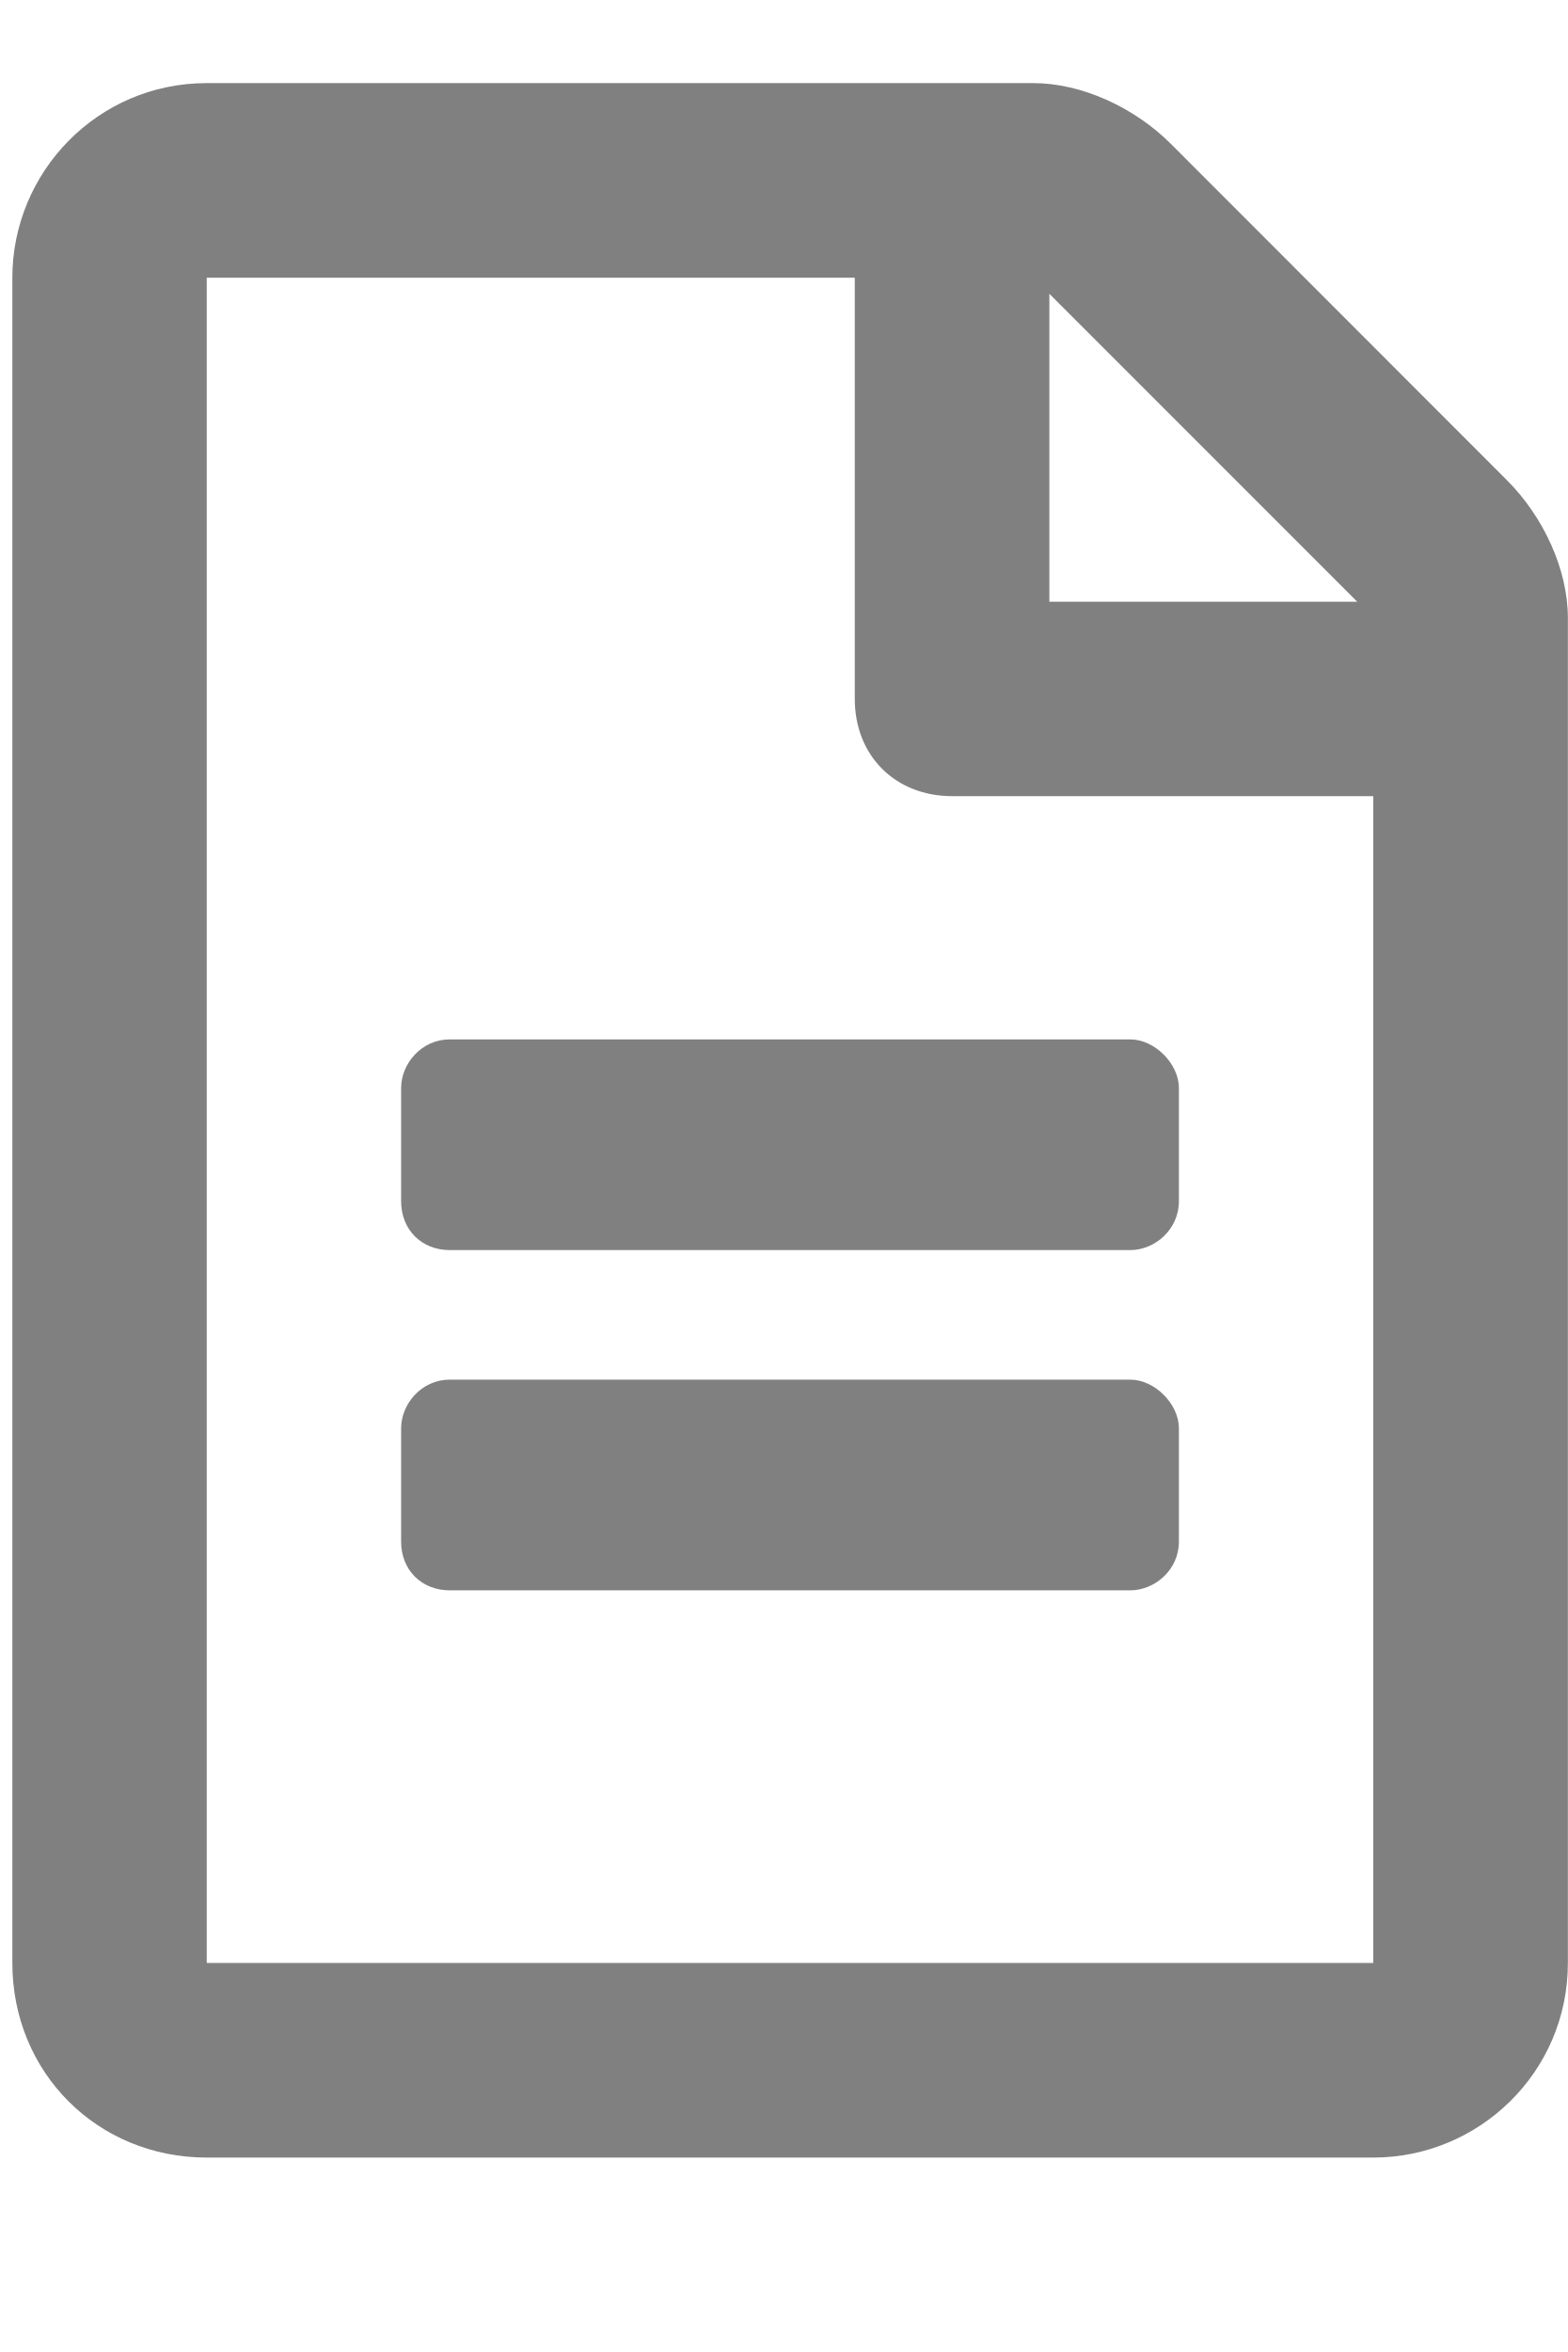
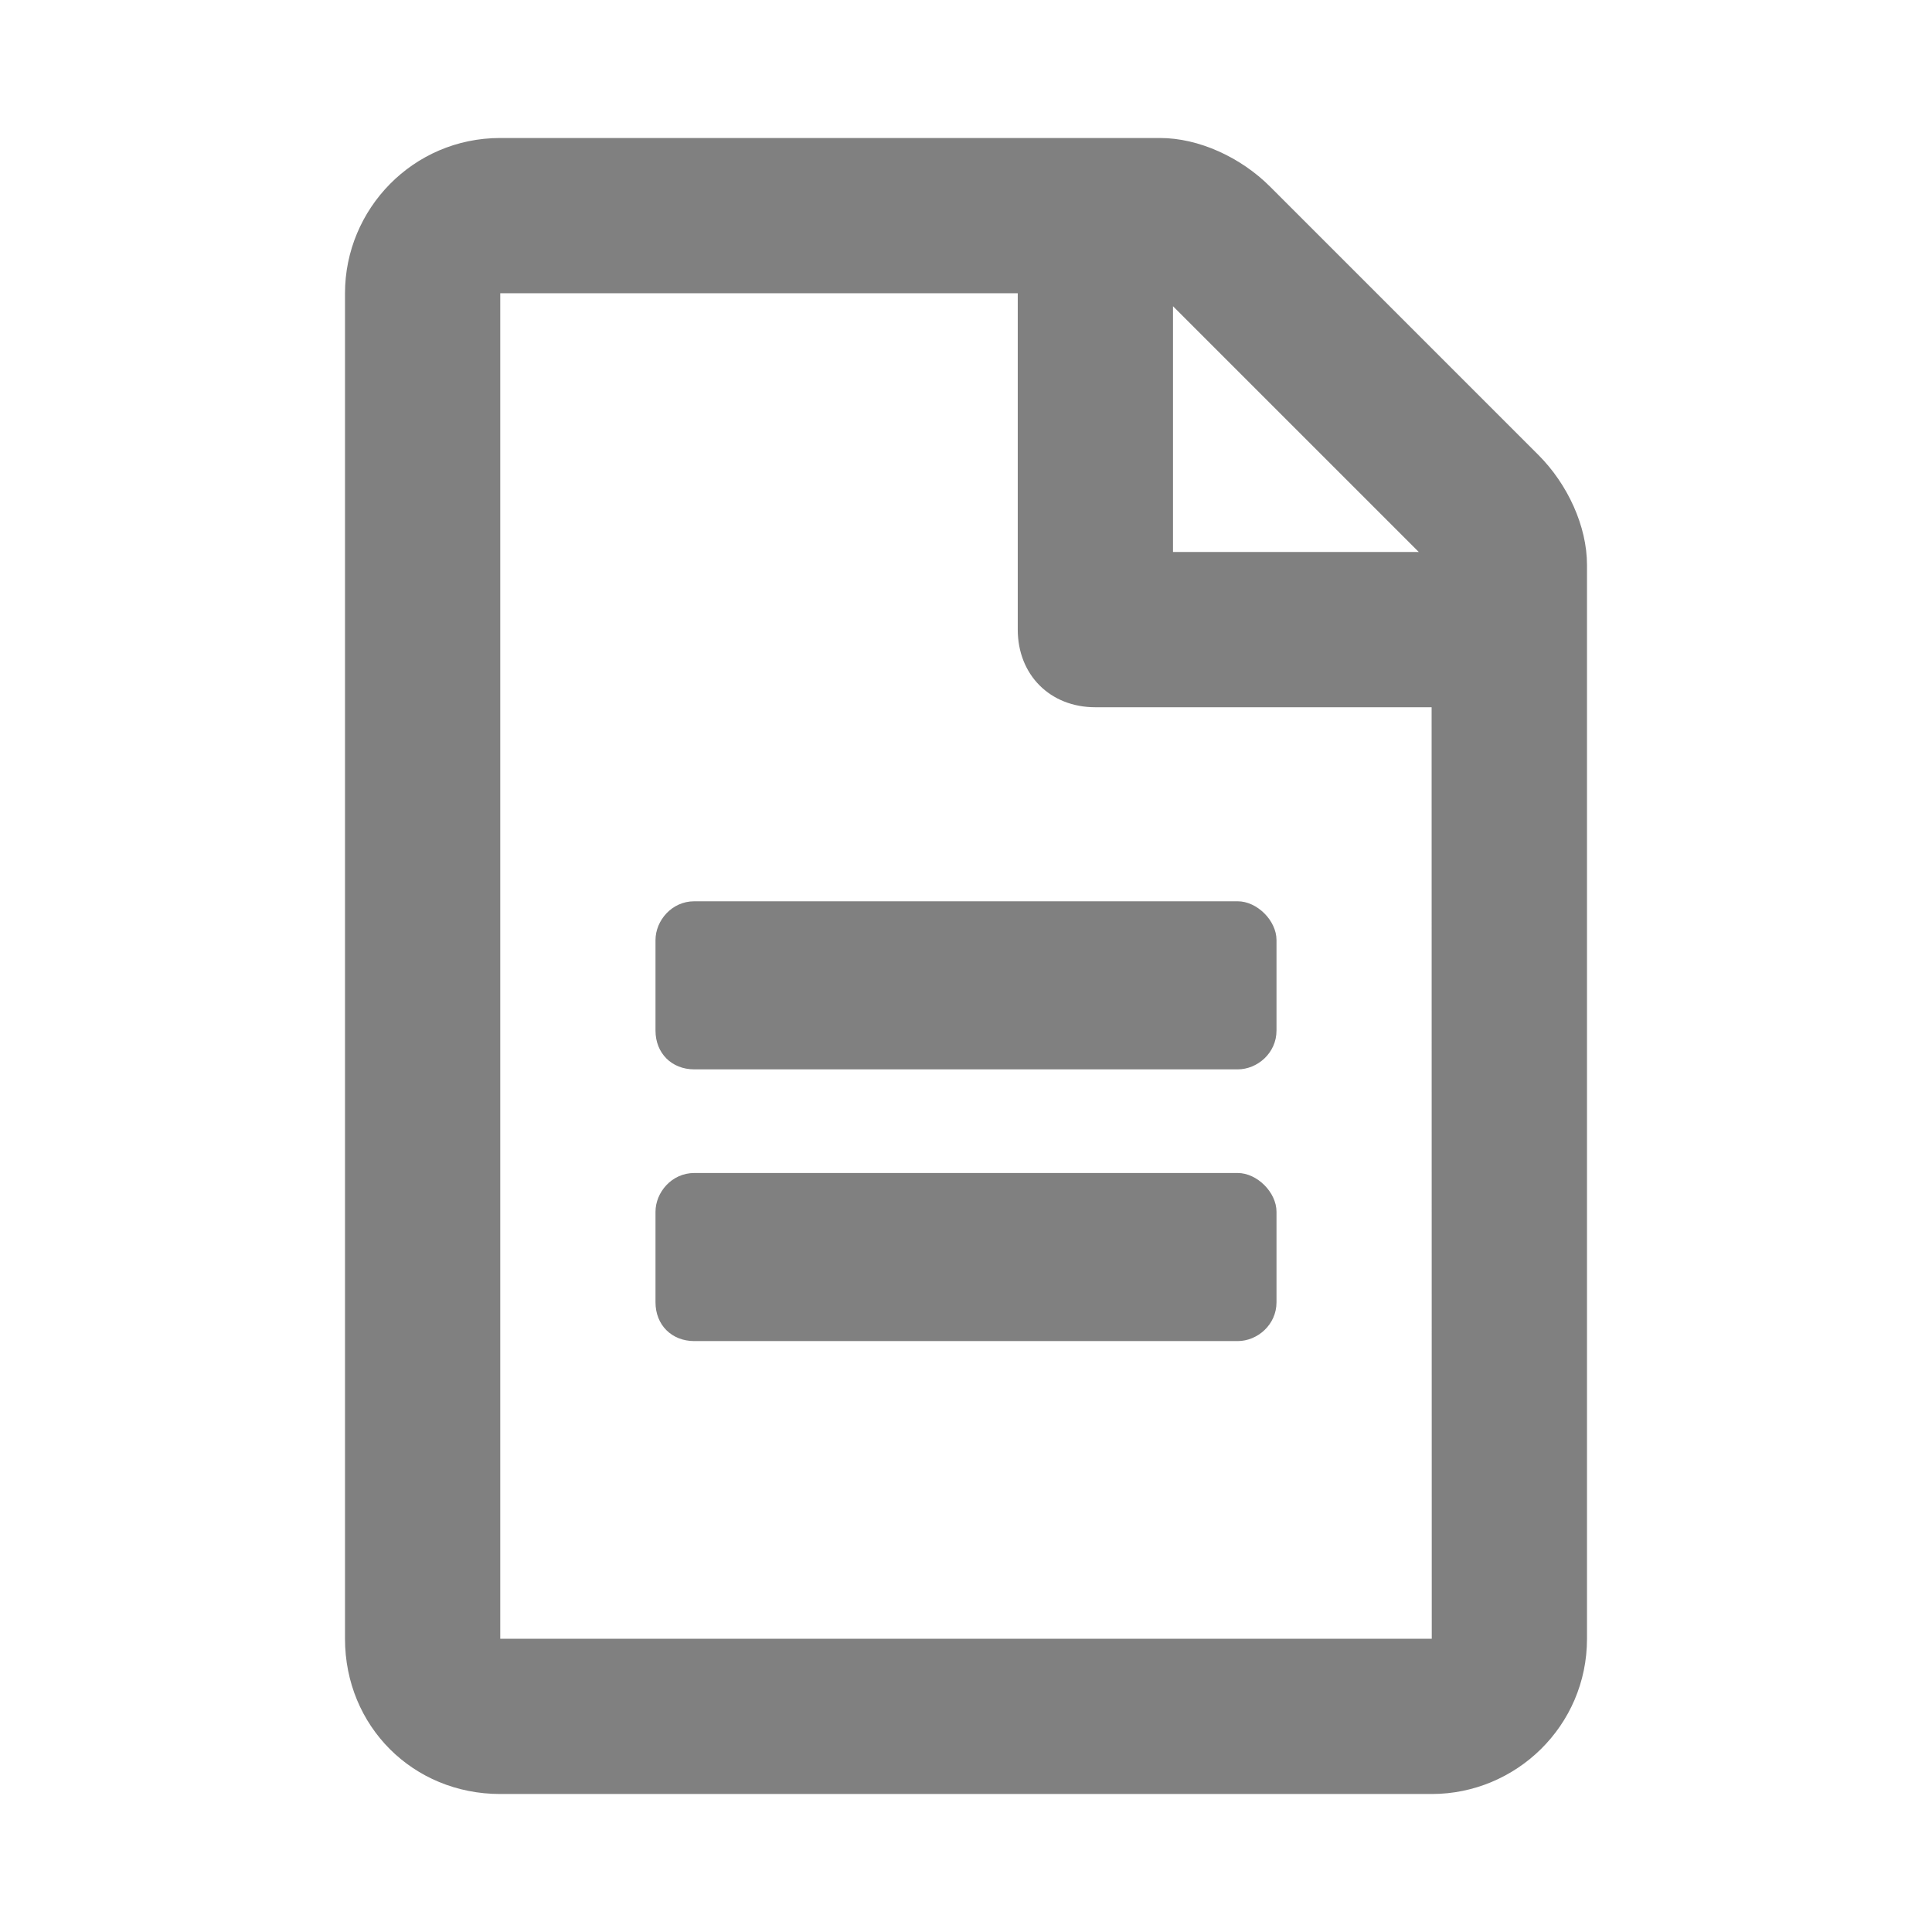
- <svg xmlns="http://www.w3.org/2000/svg" width="8" height="12" viewBox="0 0 8 12" fill="none">
-   <path d="M6.016 5.551C6.016 5.427 5.892 5.303 5.768 5.303H2.295C2.151 5.303 2.047 5.427 2.047 5.551V6.129C2.047 6.274 2.151 6.378 2.295 6.378H5.768C5.892 6.378 6.016 6.274 6.016 6.129V5.551ZM5.768 7.039H2.295C2.151 7.039 2.047 7.163 2.047 7.287V7.866C2.047 8.01 2.151 8.114 2.295 8.114H5.768C5.892 8.114 6.016 8.01 6.016 7.866V7.287C6.016 7.163 5.892 7.039 5.768 7.039ZM8.001 3.153C8.001 2.905 7.876 2.636 7.69 2.45L5.975 0.734C5.789 0.548 5.52 0.424 5.272 0.424H1.055C0.497 0.424 0.063 0.879 0.063 1.417V10.015C0.063 10.574 0.497 11.008 1.055 11.008H7.008C7.546 11.008 8.001 10.574 8.001 10.015V3.153ZM5.355 1.499L6.926 3.07H5.355V1.499ZM7.008 10.015H1.055V1.417H4.362V3.566C4.362 3.856 4.569 4.062 4.859 4.062H7.008V10.015Z" fill="#808080" />
+ <svg xmlns="http://www.w3.org/2000/svg" width="14" height="14" viewBox="0 0 14 14" fill="none" version="1.1" id="svg4">
+   <defs id="defs8" />
+   <path d="m 9.25,6.812 c 0,-0.141 -0.141,-0.281 -0.281,-0.281 H 5.031 c -0.164,0 -0.281,0.141 -0.281,0.281 v 0.656 c 0,0.164 0.117,0.281 0.281,0.281 h 3.938 c 0.141,0 0.281,-0.117 0.281,-0.281 z M 8.969,8.5 H 5.031 c -0.164,0 -0.281,0.141 -0.281,0.281 v 0.656 c 0,0.164 0.117,0.281 0.281,0.281 h 3.938 c 0.141,0 0.281,-0.117 0.281,-0.281 V 8.781 c 0,-0.141 -0.141,-0.281 -0.281,-0.281 z M 11.5,4.094 C 11.5,3.812 11.359,3.508 11.148,3.297 L 9.203,1.352 C 8.992,1.141 8.688,1 8.406,1 H 3.625 C 2.992,1 2.5,1.516 2.5,2.125 v 9.75 C 2.5,12.508 2.992,13 3.625,13 H 10.375 C 10.984,13 11.5,12.508 11.5,11.875 Z M 8.5,2.219 10.281,4 H 8.5 Z m 1.875,9.656 H 3.625 V 2.125 H 7.375 v 2.437 c 0,0.328 0.234,0.563 0.562,0.563 h 2.437 z" fill="#808080" id="path2" style="stroke-width:1.134" />
</svg>
